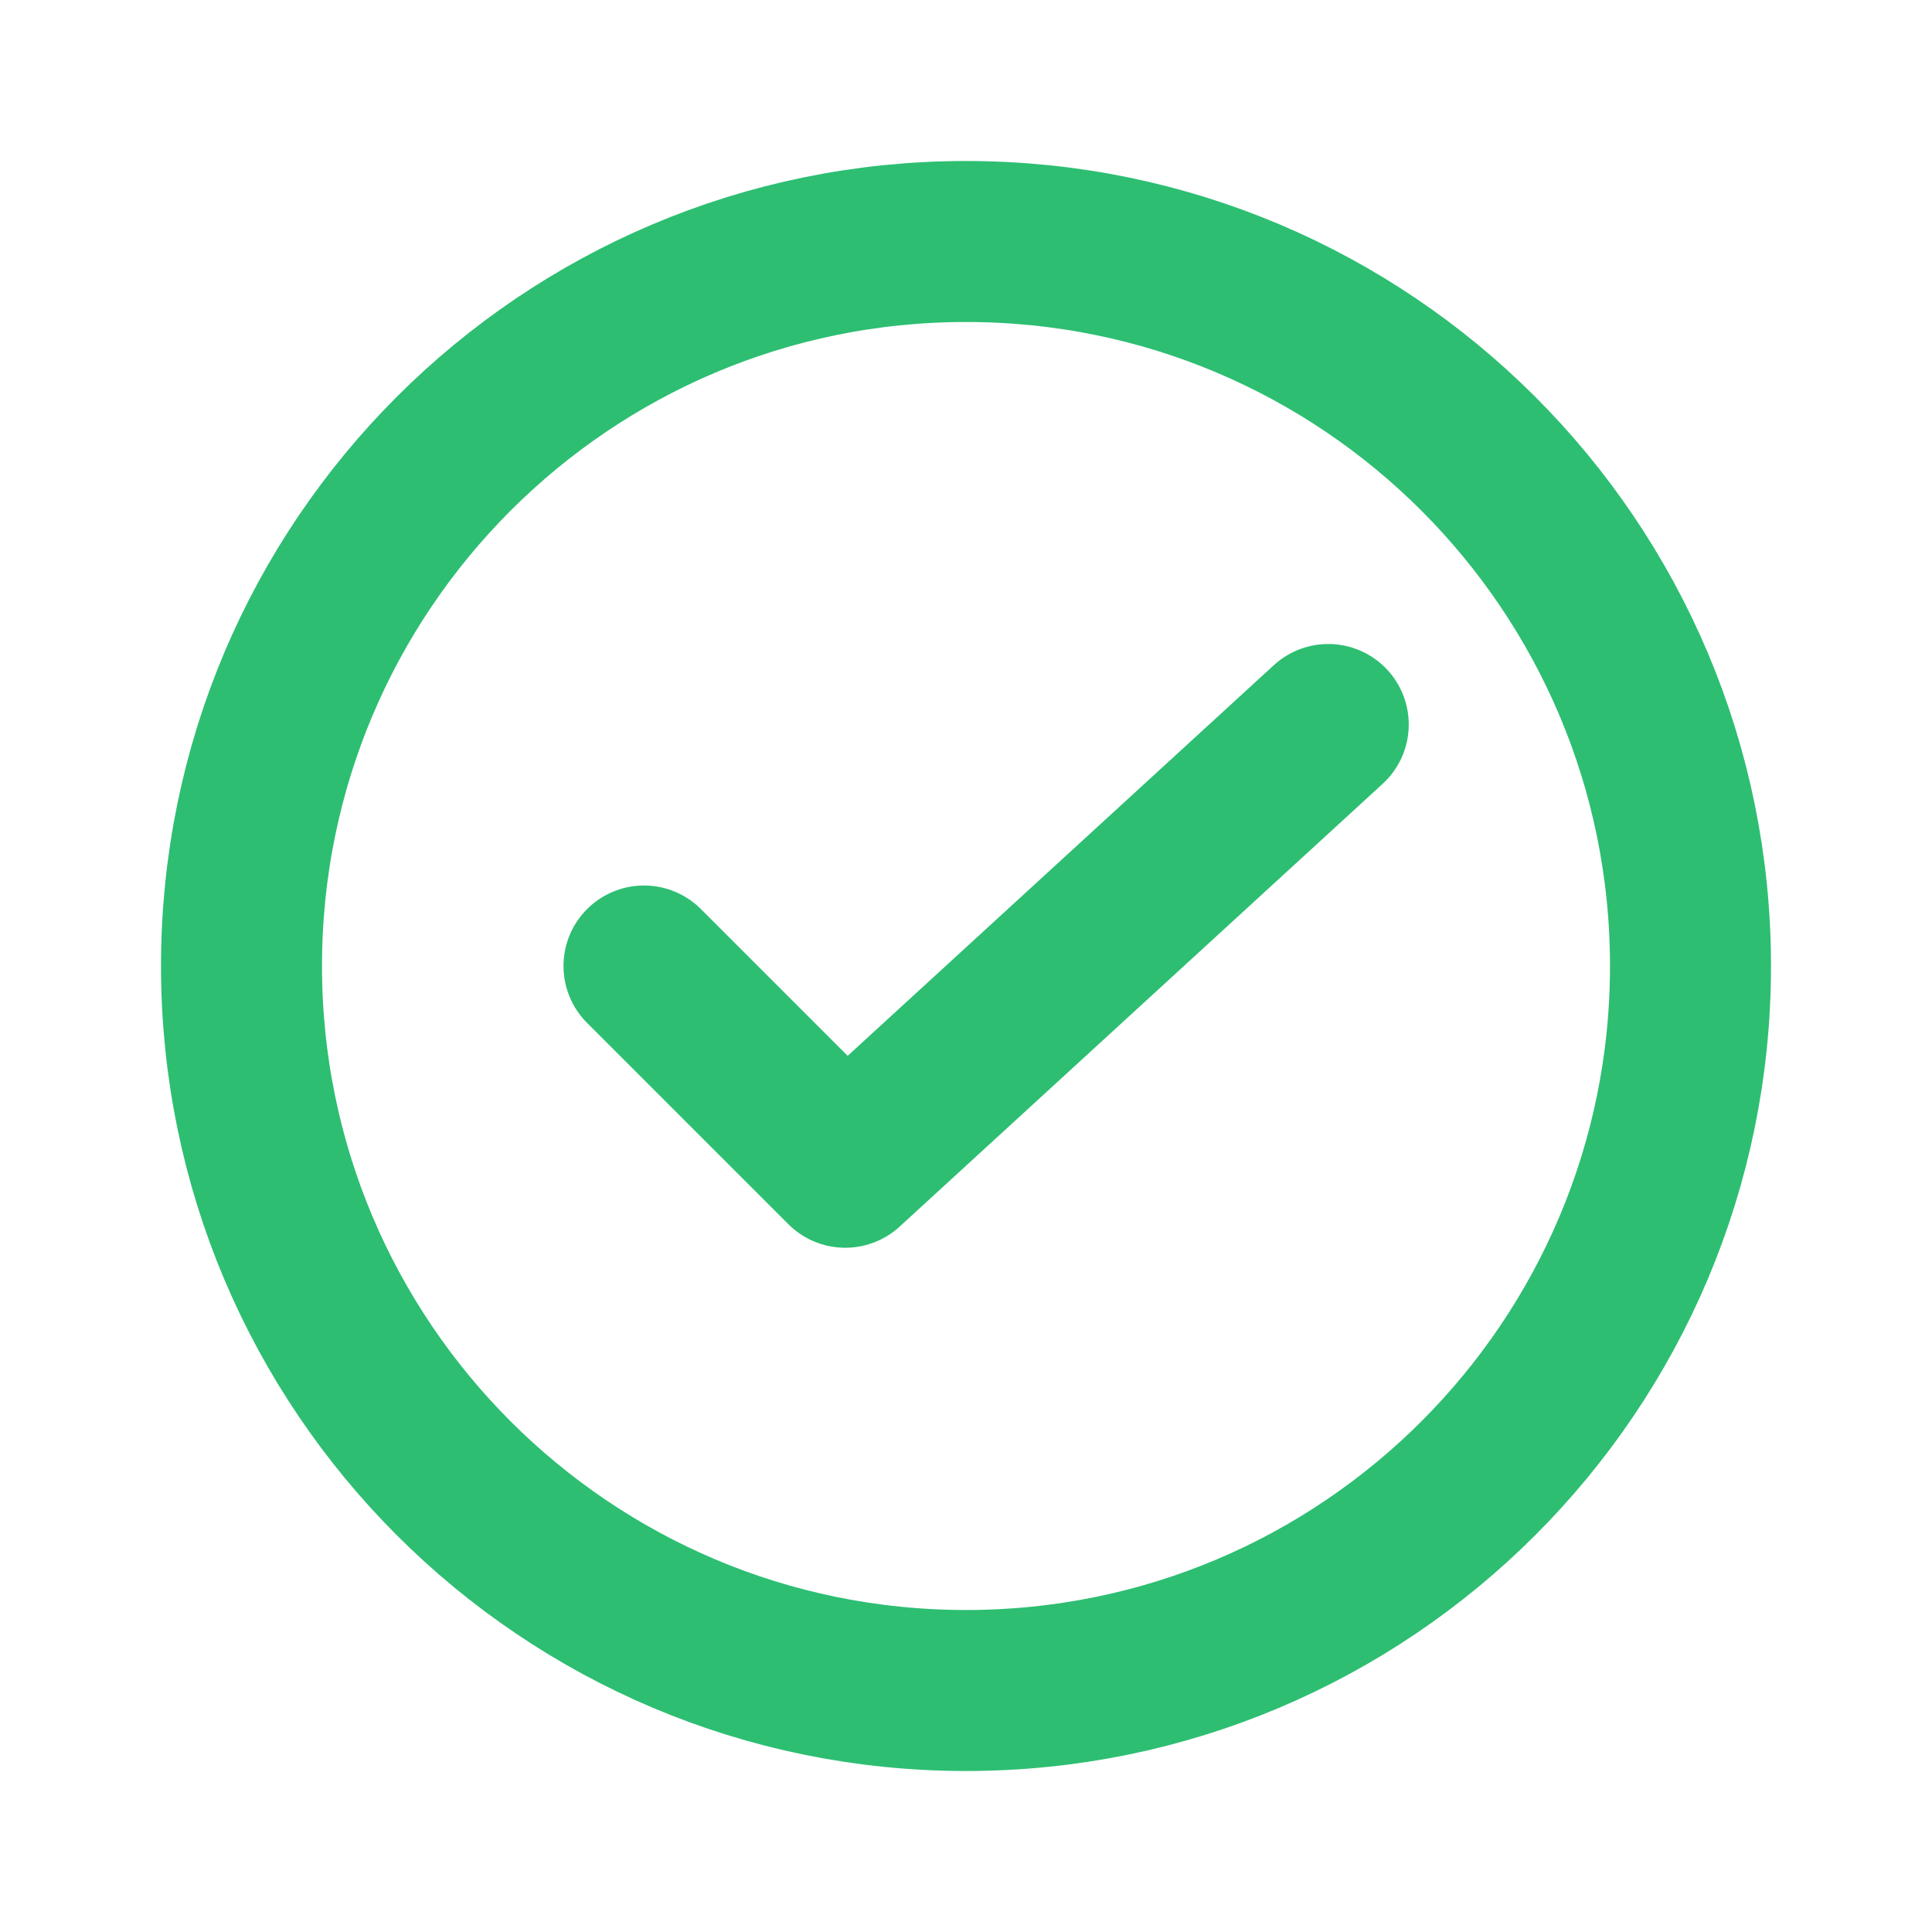
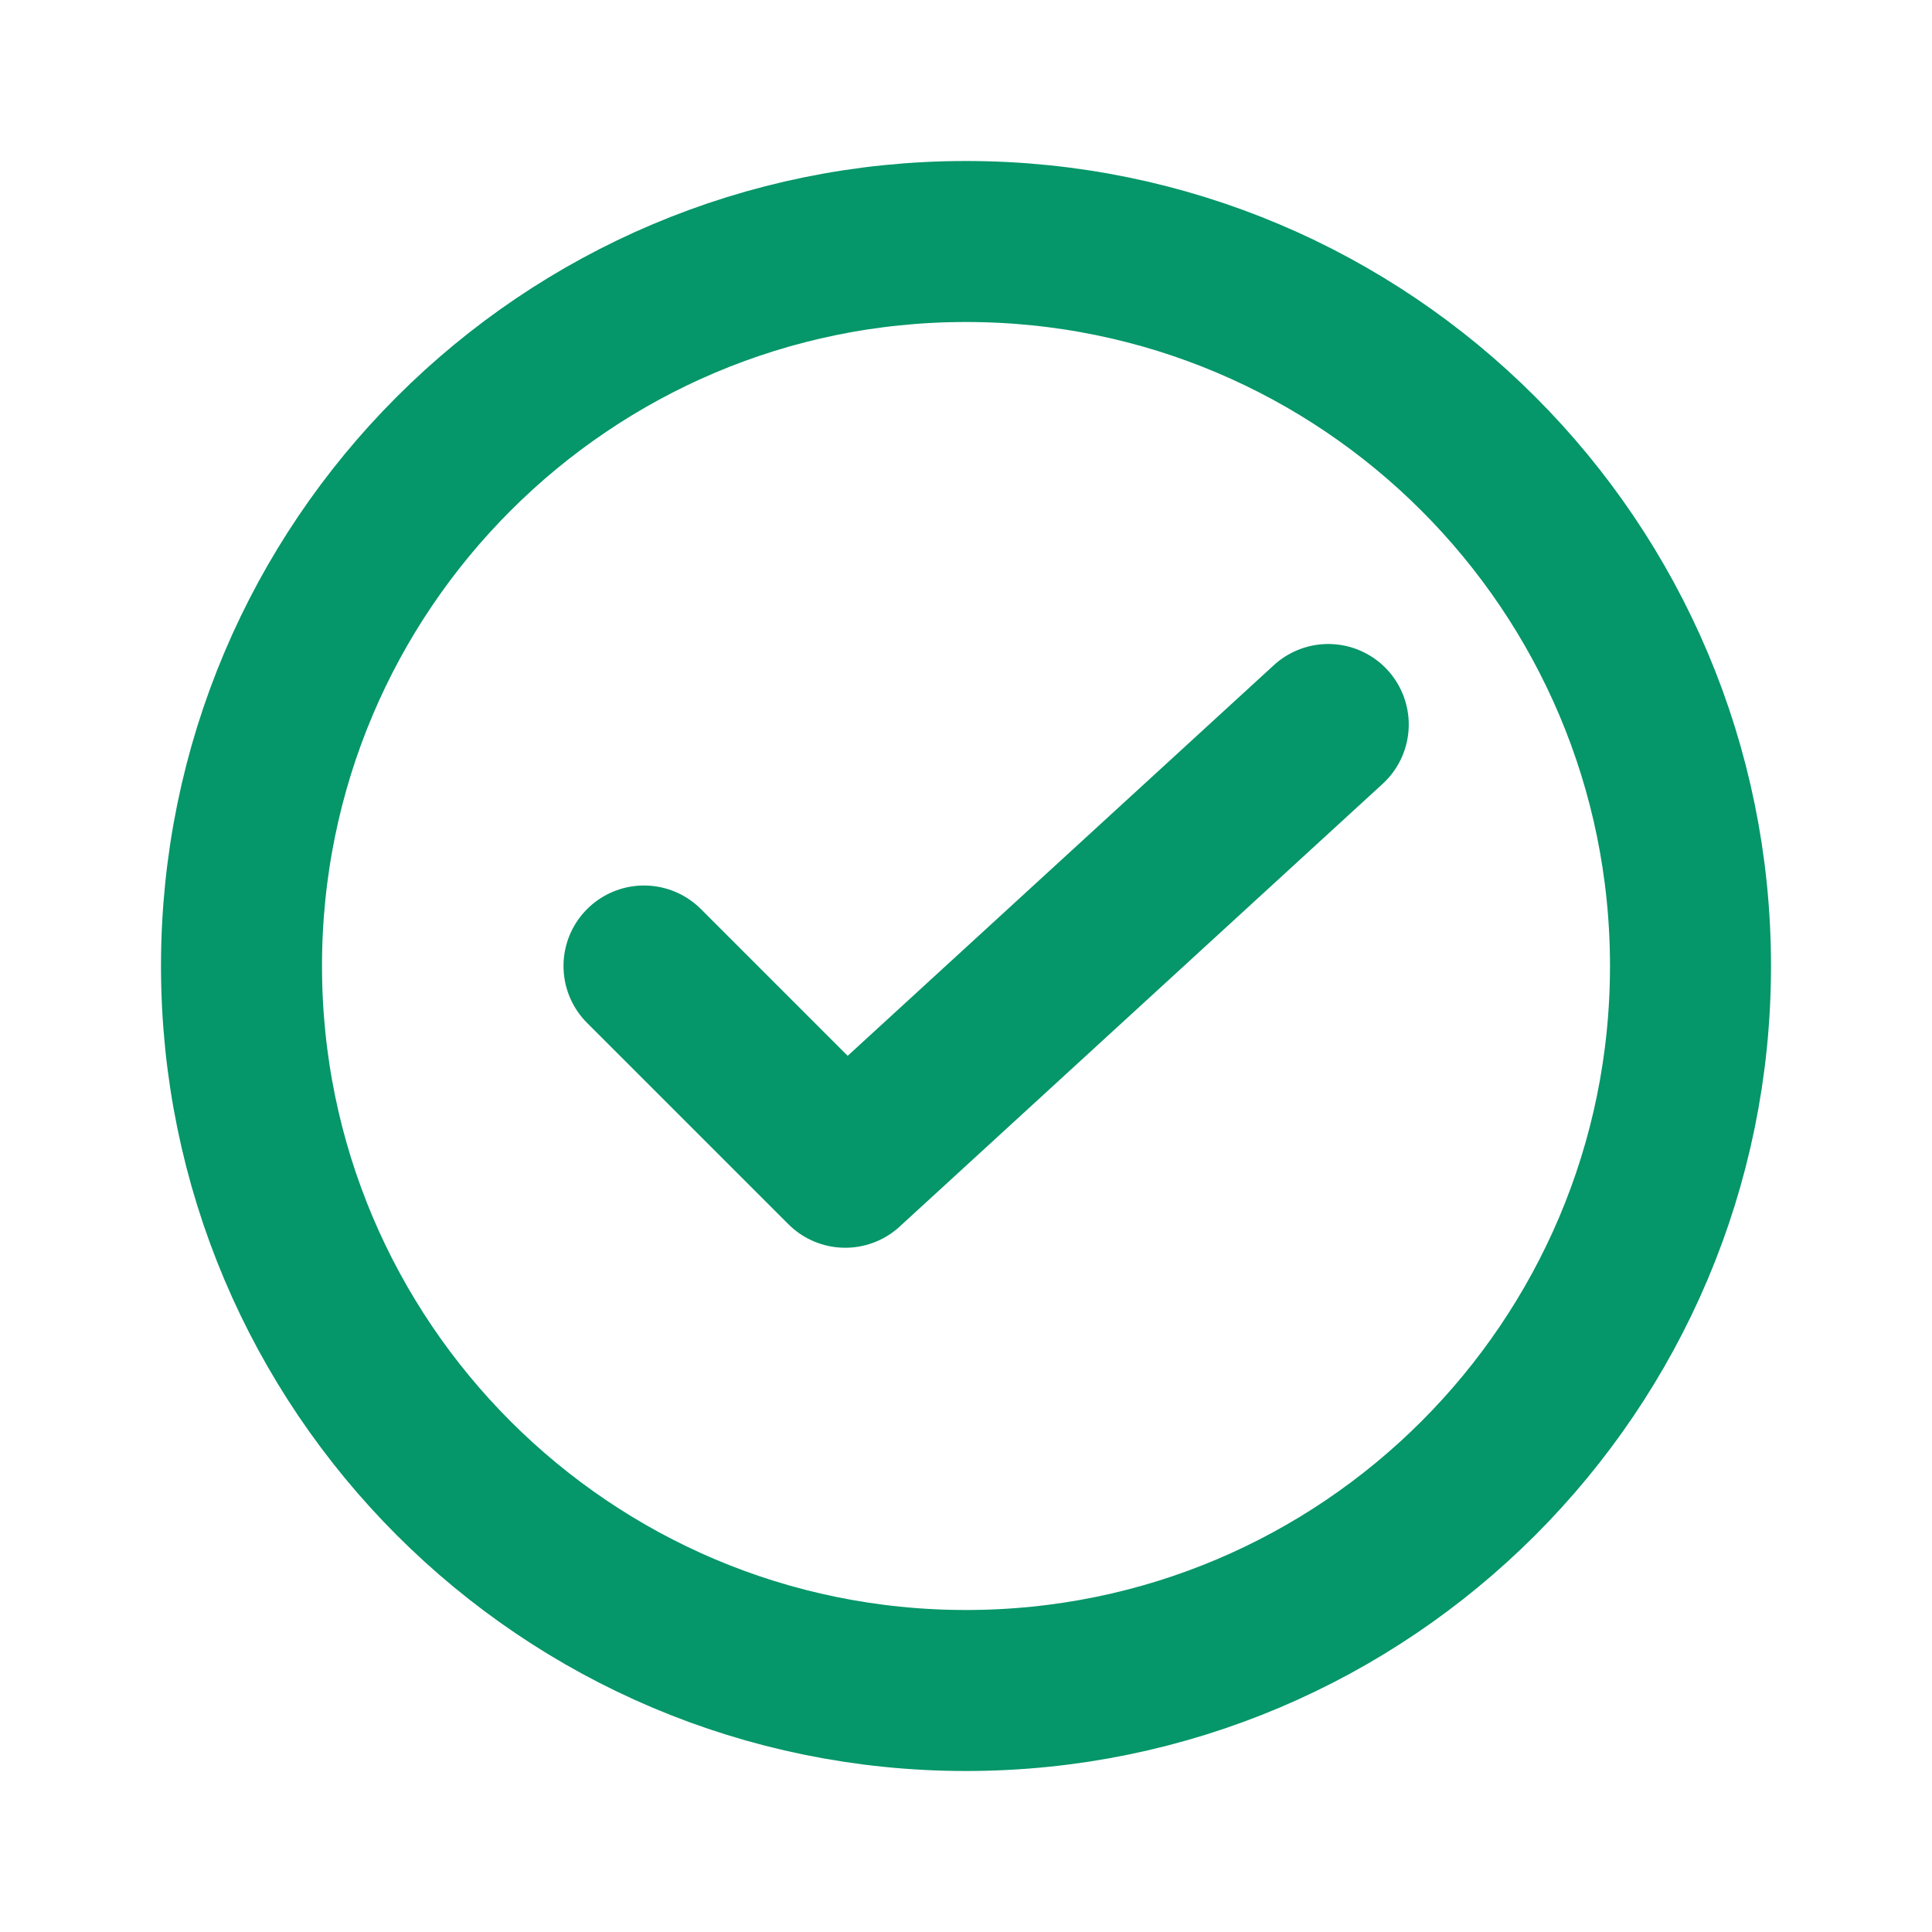
<svg xmlns="http://www.w3.org/2000/svg" viewBox="0 0 24 24">
-   <circle cx="12" cy="12" r="9" fill="none" stroke="#2DBE72" stroke-width="2" />
-   <path d="m8 12 2.5 2.5L16.5 9" fill="none" stroke="#2DBE72" stroke-width="2" stroke-linecap="round" stroke-linejoin="round" />
+   <circle cx="12" cy="12" r="9" fill="none" stroke="#059669" stroke-width="2" />
+   <path d="m8 12 2.5 2.5L16.5 9" fill="none" stroke="#059669" stroke-width="2" stroke-linecap="round" stroke-linejoin="round" />
</svg>
